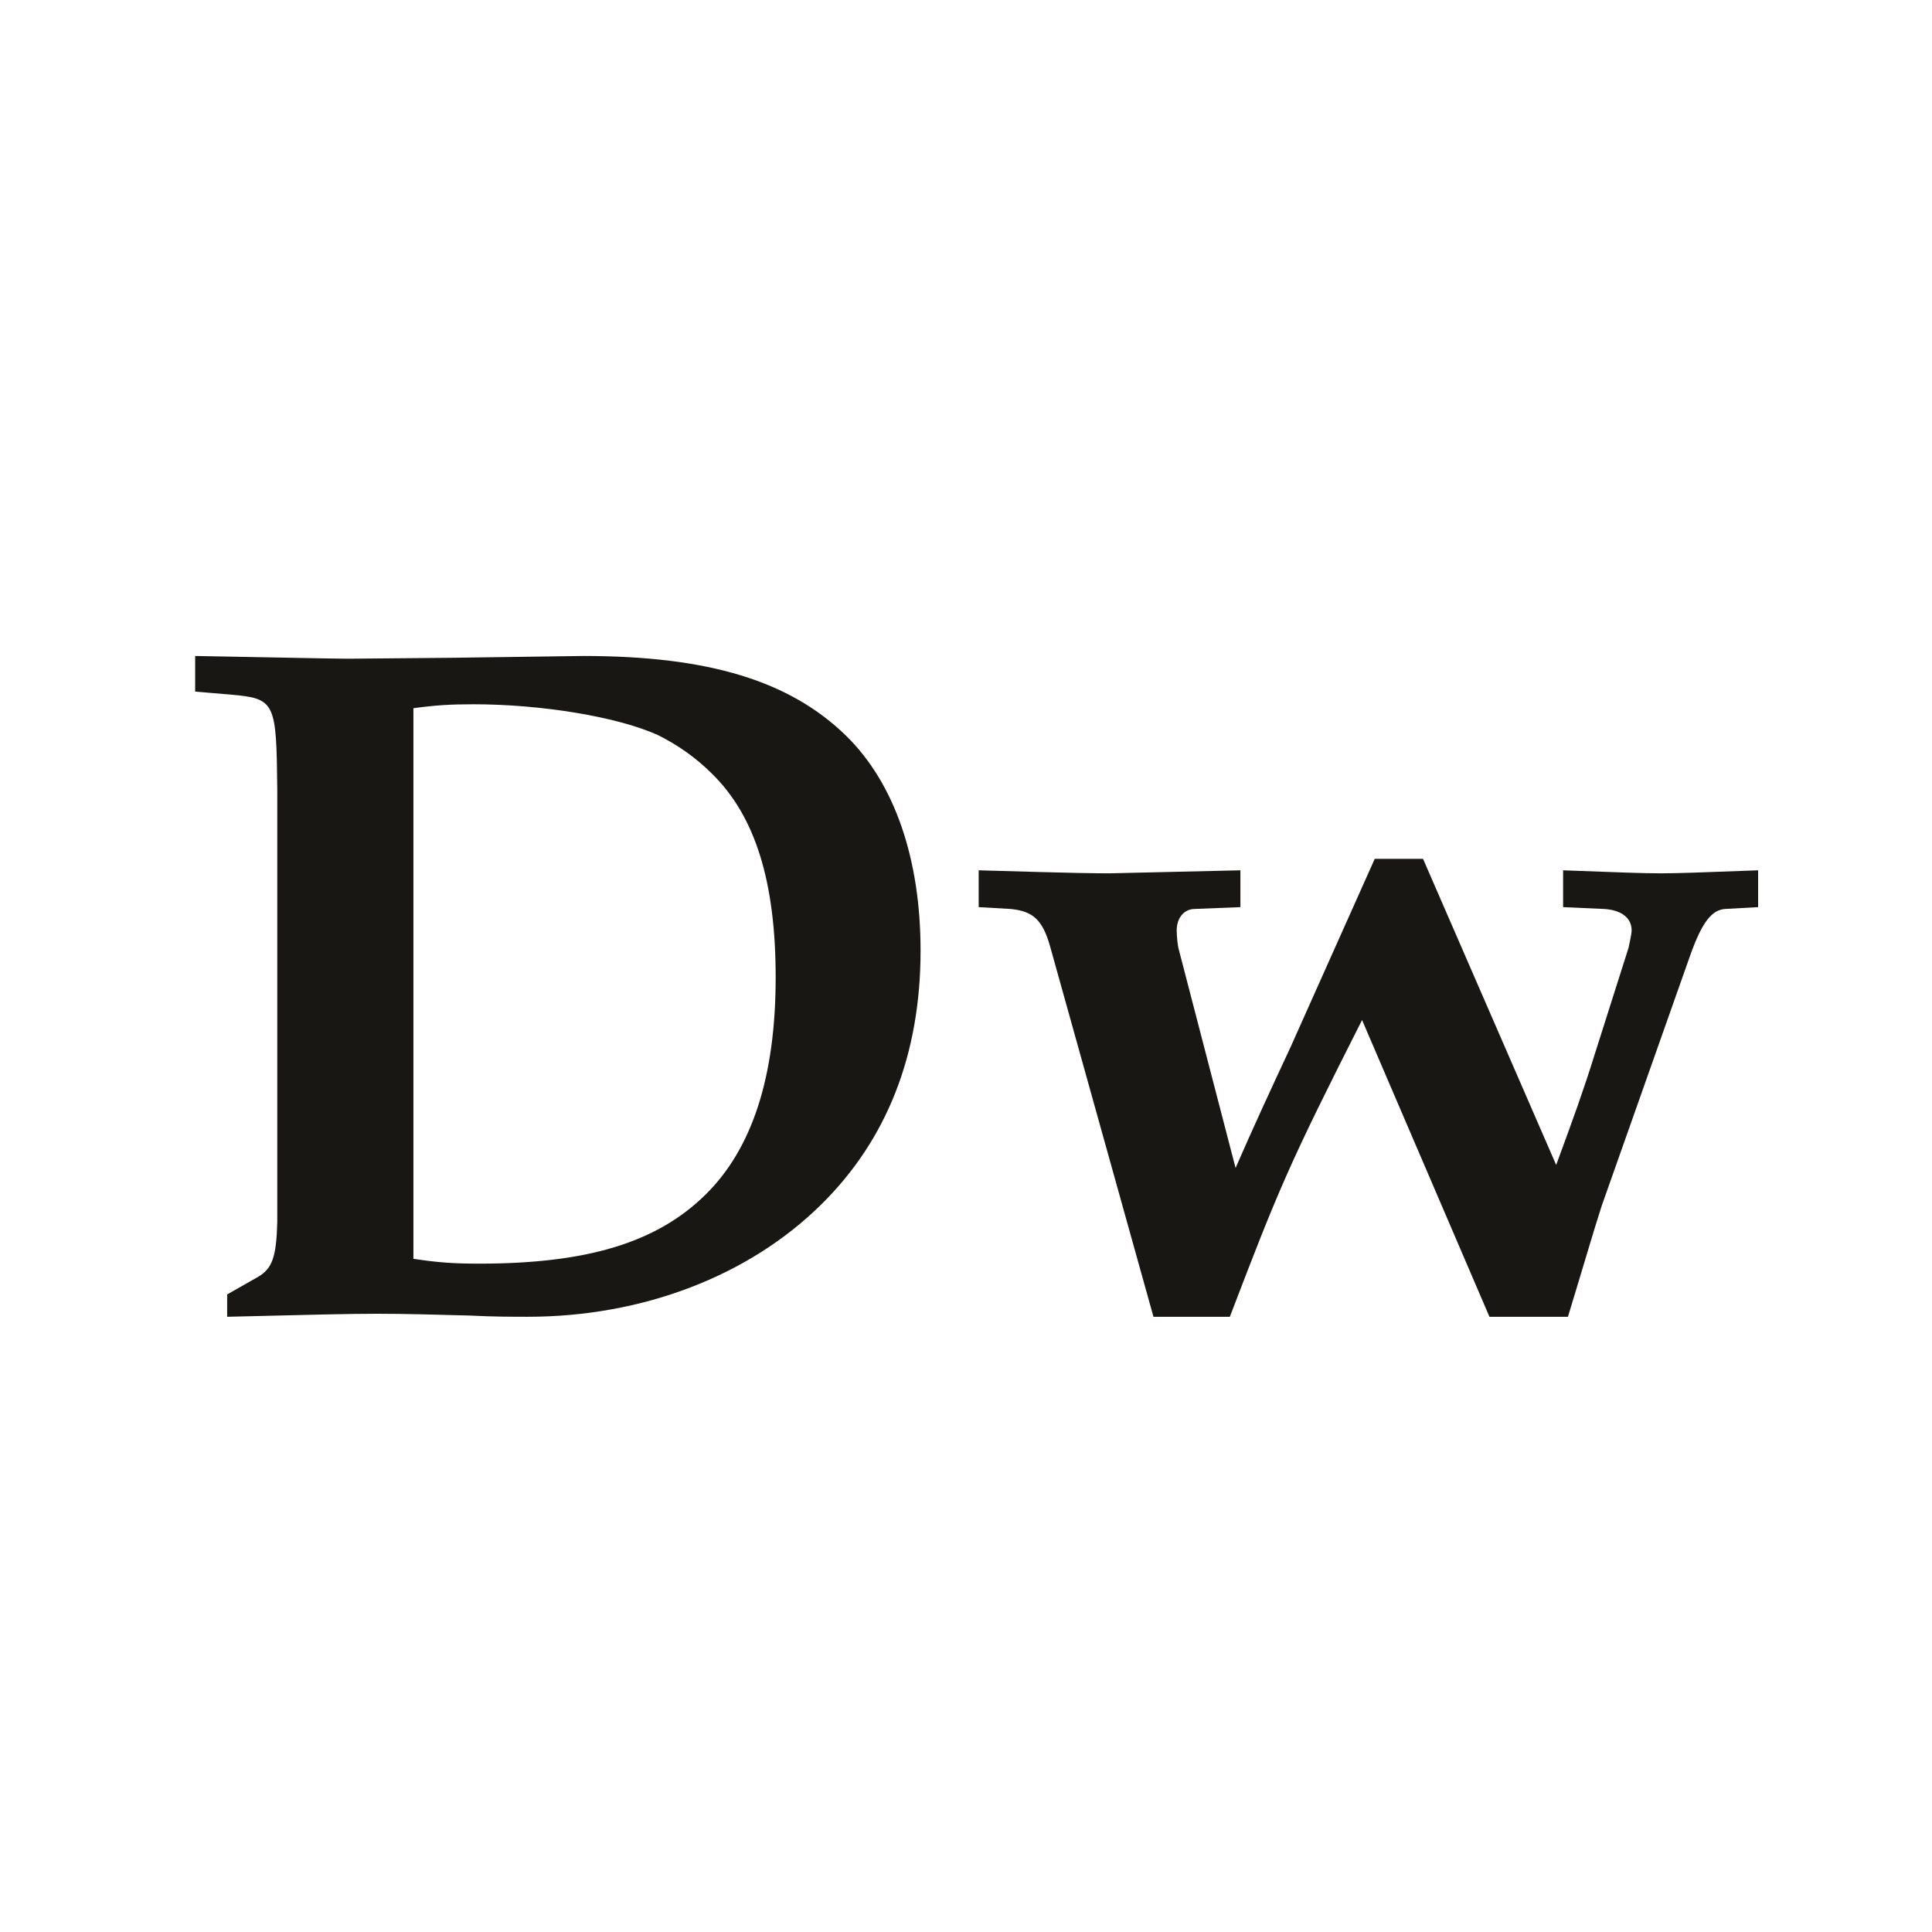
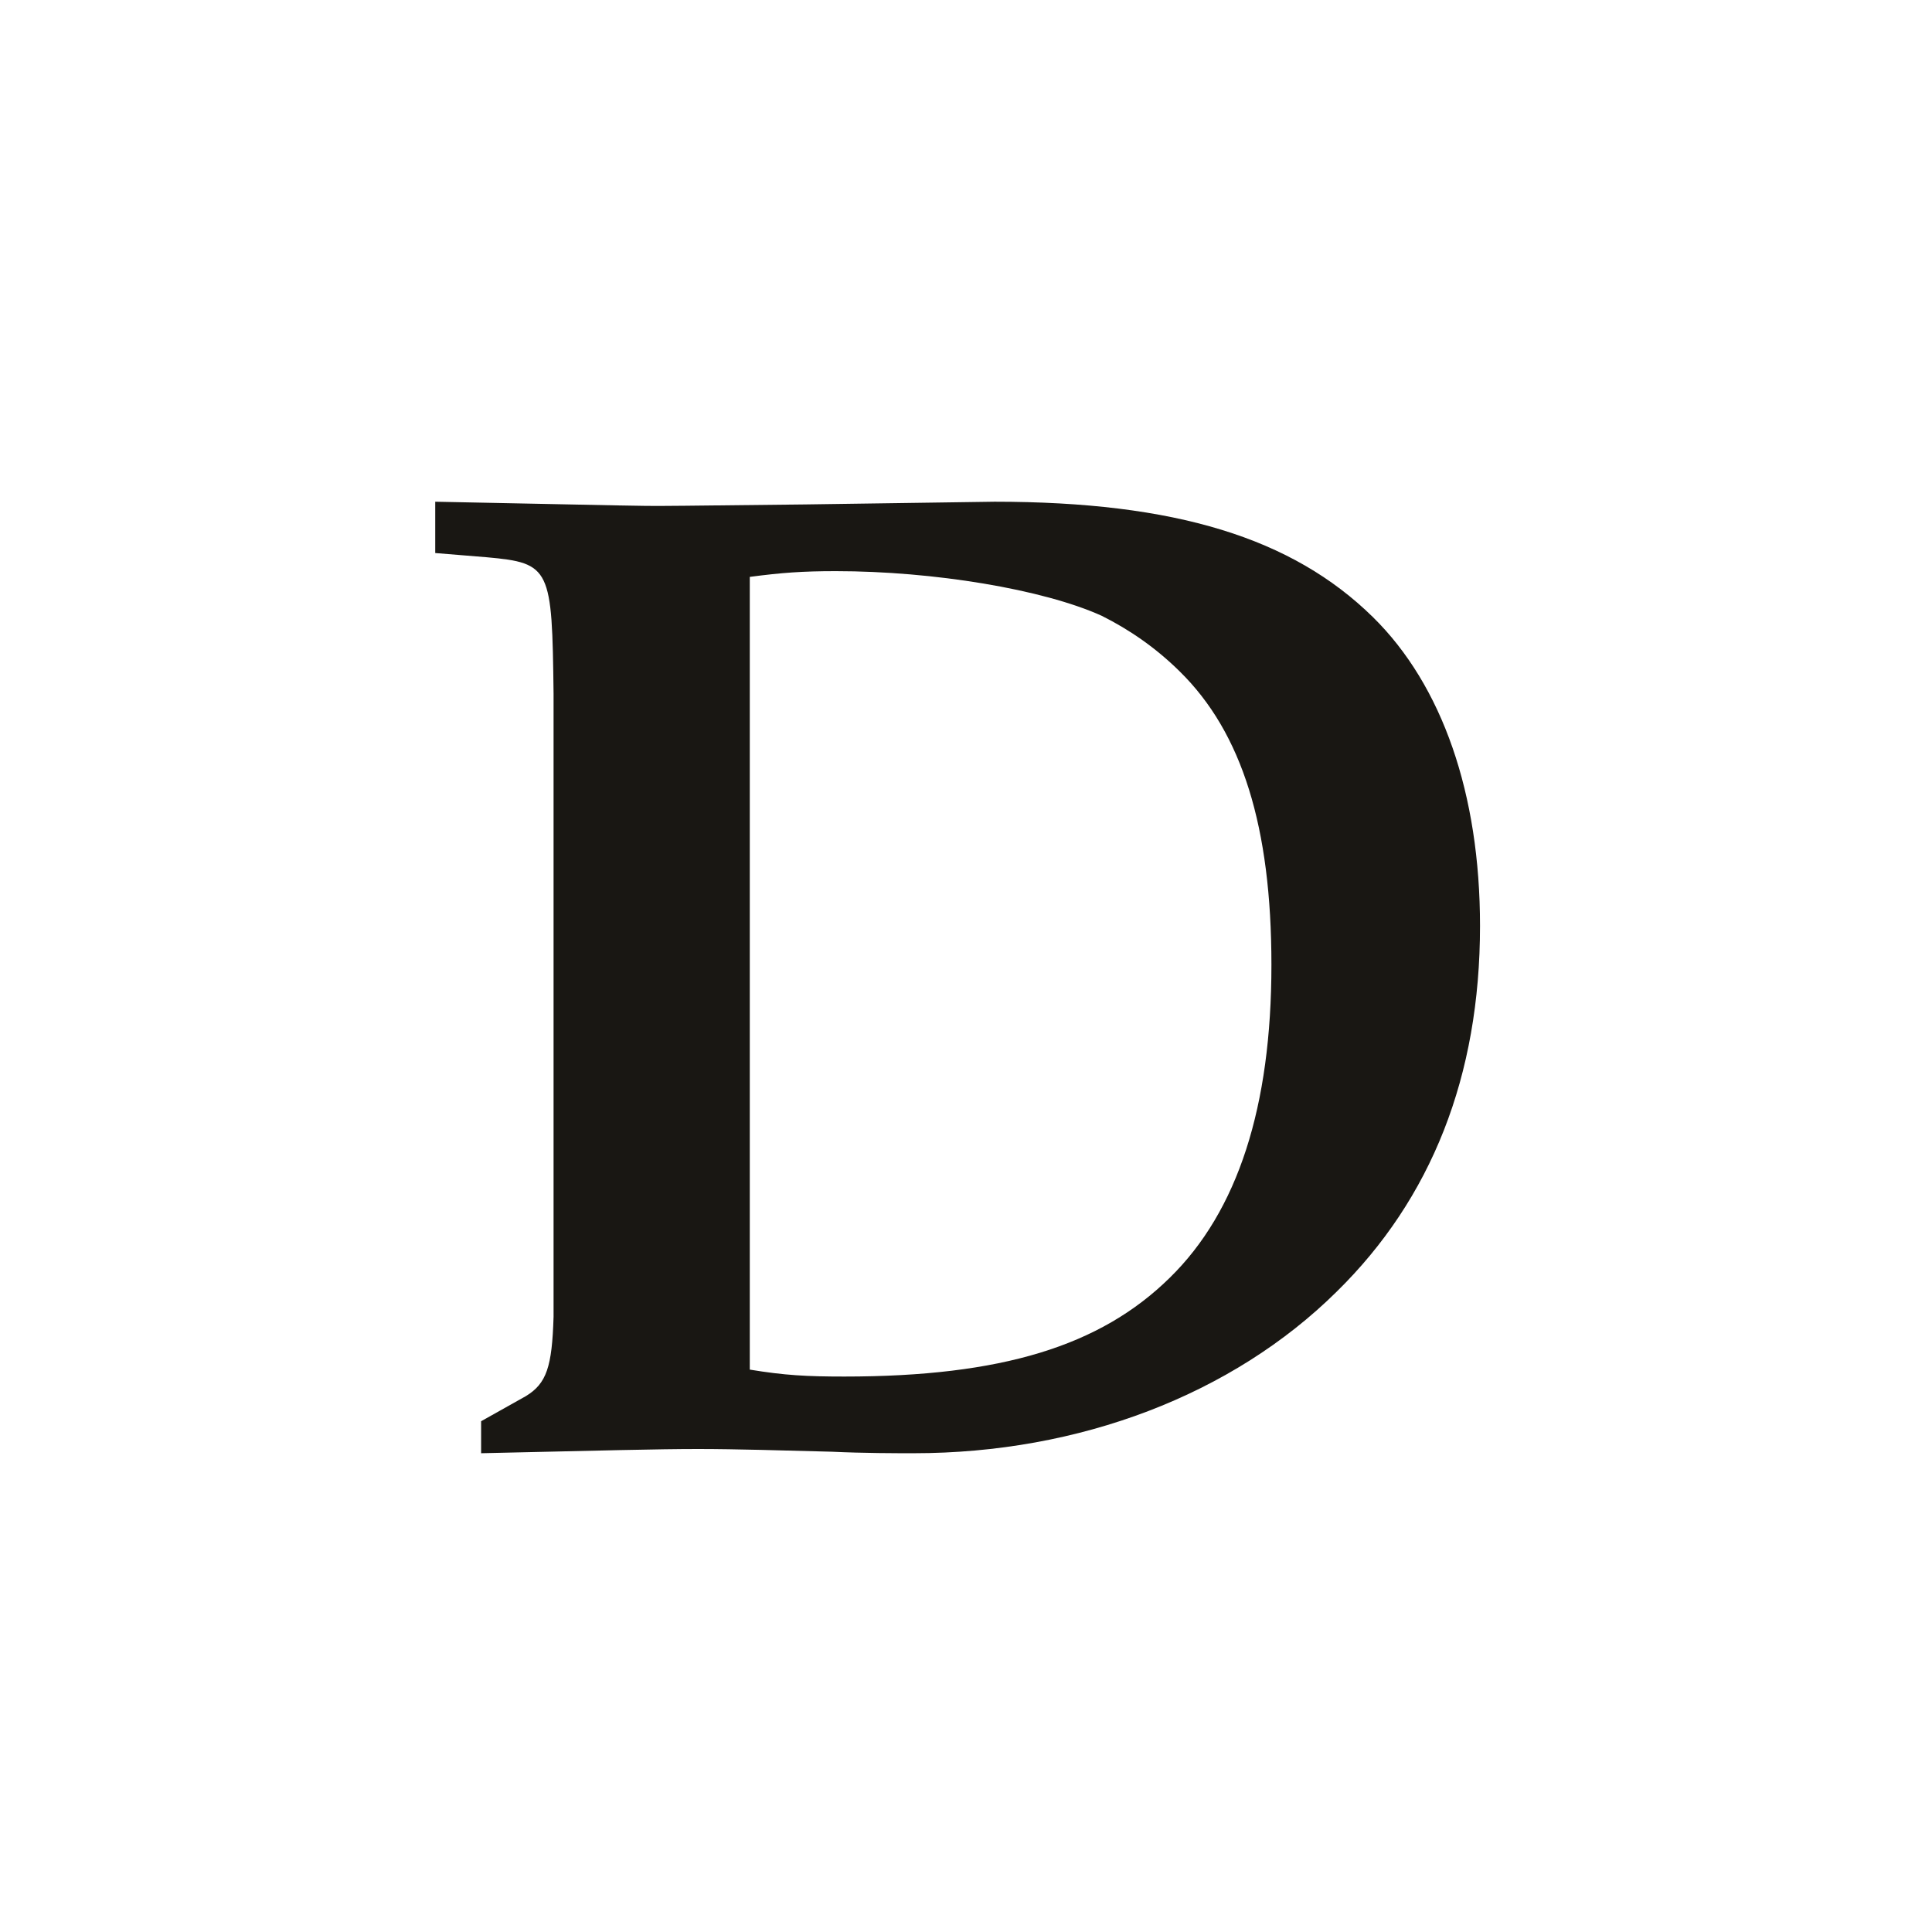
<svg xmlns="http://www.w3.org/2000/svg" viewBox="0 0 100 100">
  <style>
    text{font-family:"Charter","Bitstream Charter",Palatino,"Palatino Linotype","Book Antiqua","Noto Serif","Liberation Serif",Georgia,serif;font-weight:700;fill:#191713}
    @media (prefers-color-scheme: dark){text{fill:#e8e6da}}
  </style>
-   <text x="50" y="68" text-anchor="middle" font-size="50">Dw</text>
+   <text x="50" y="75" text-anchor="middle" font-size="72">D</text>
</svg>
